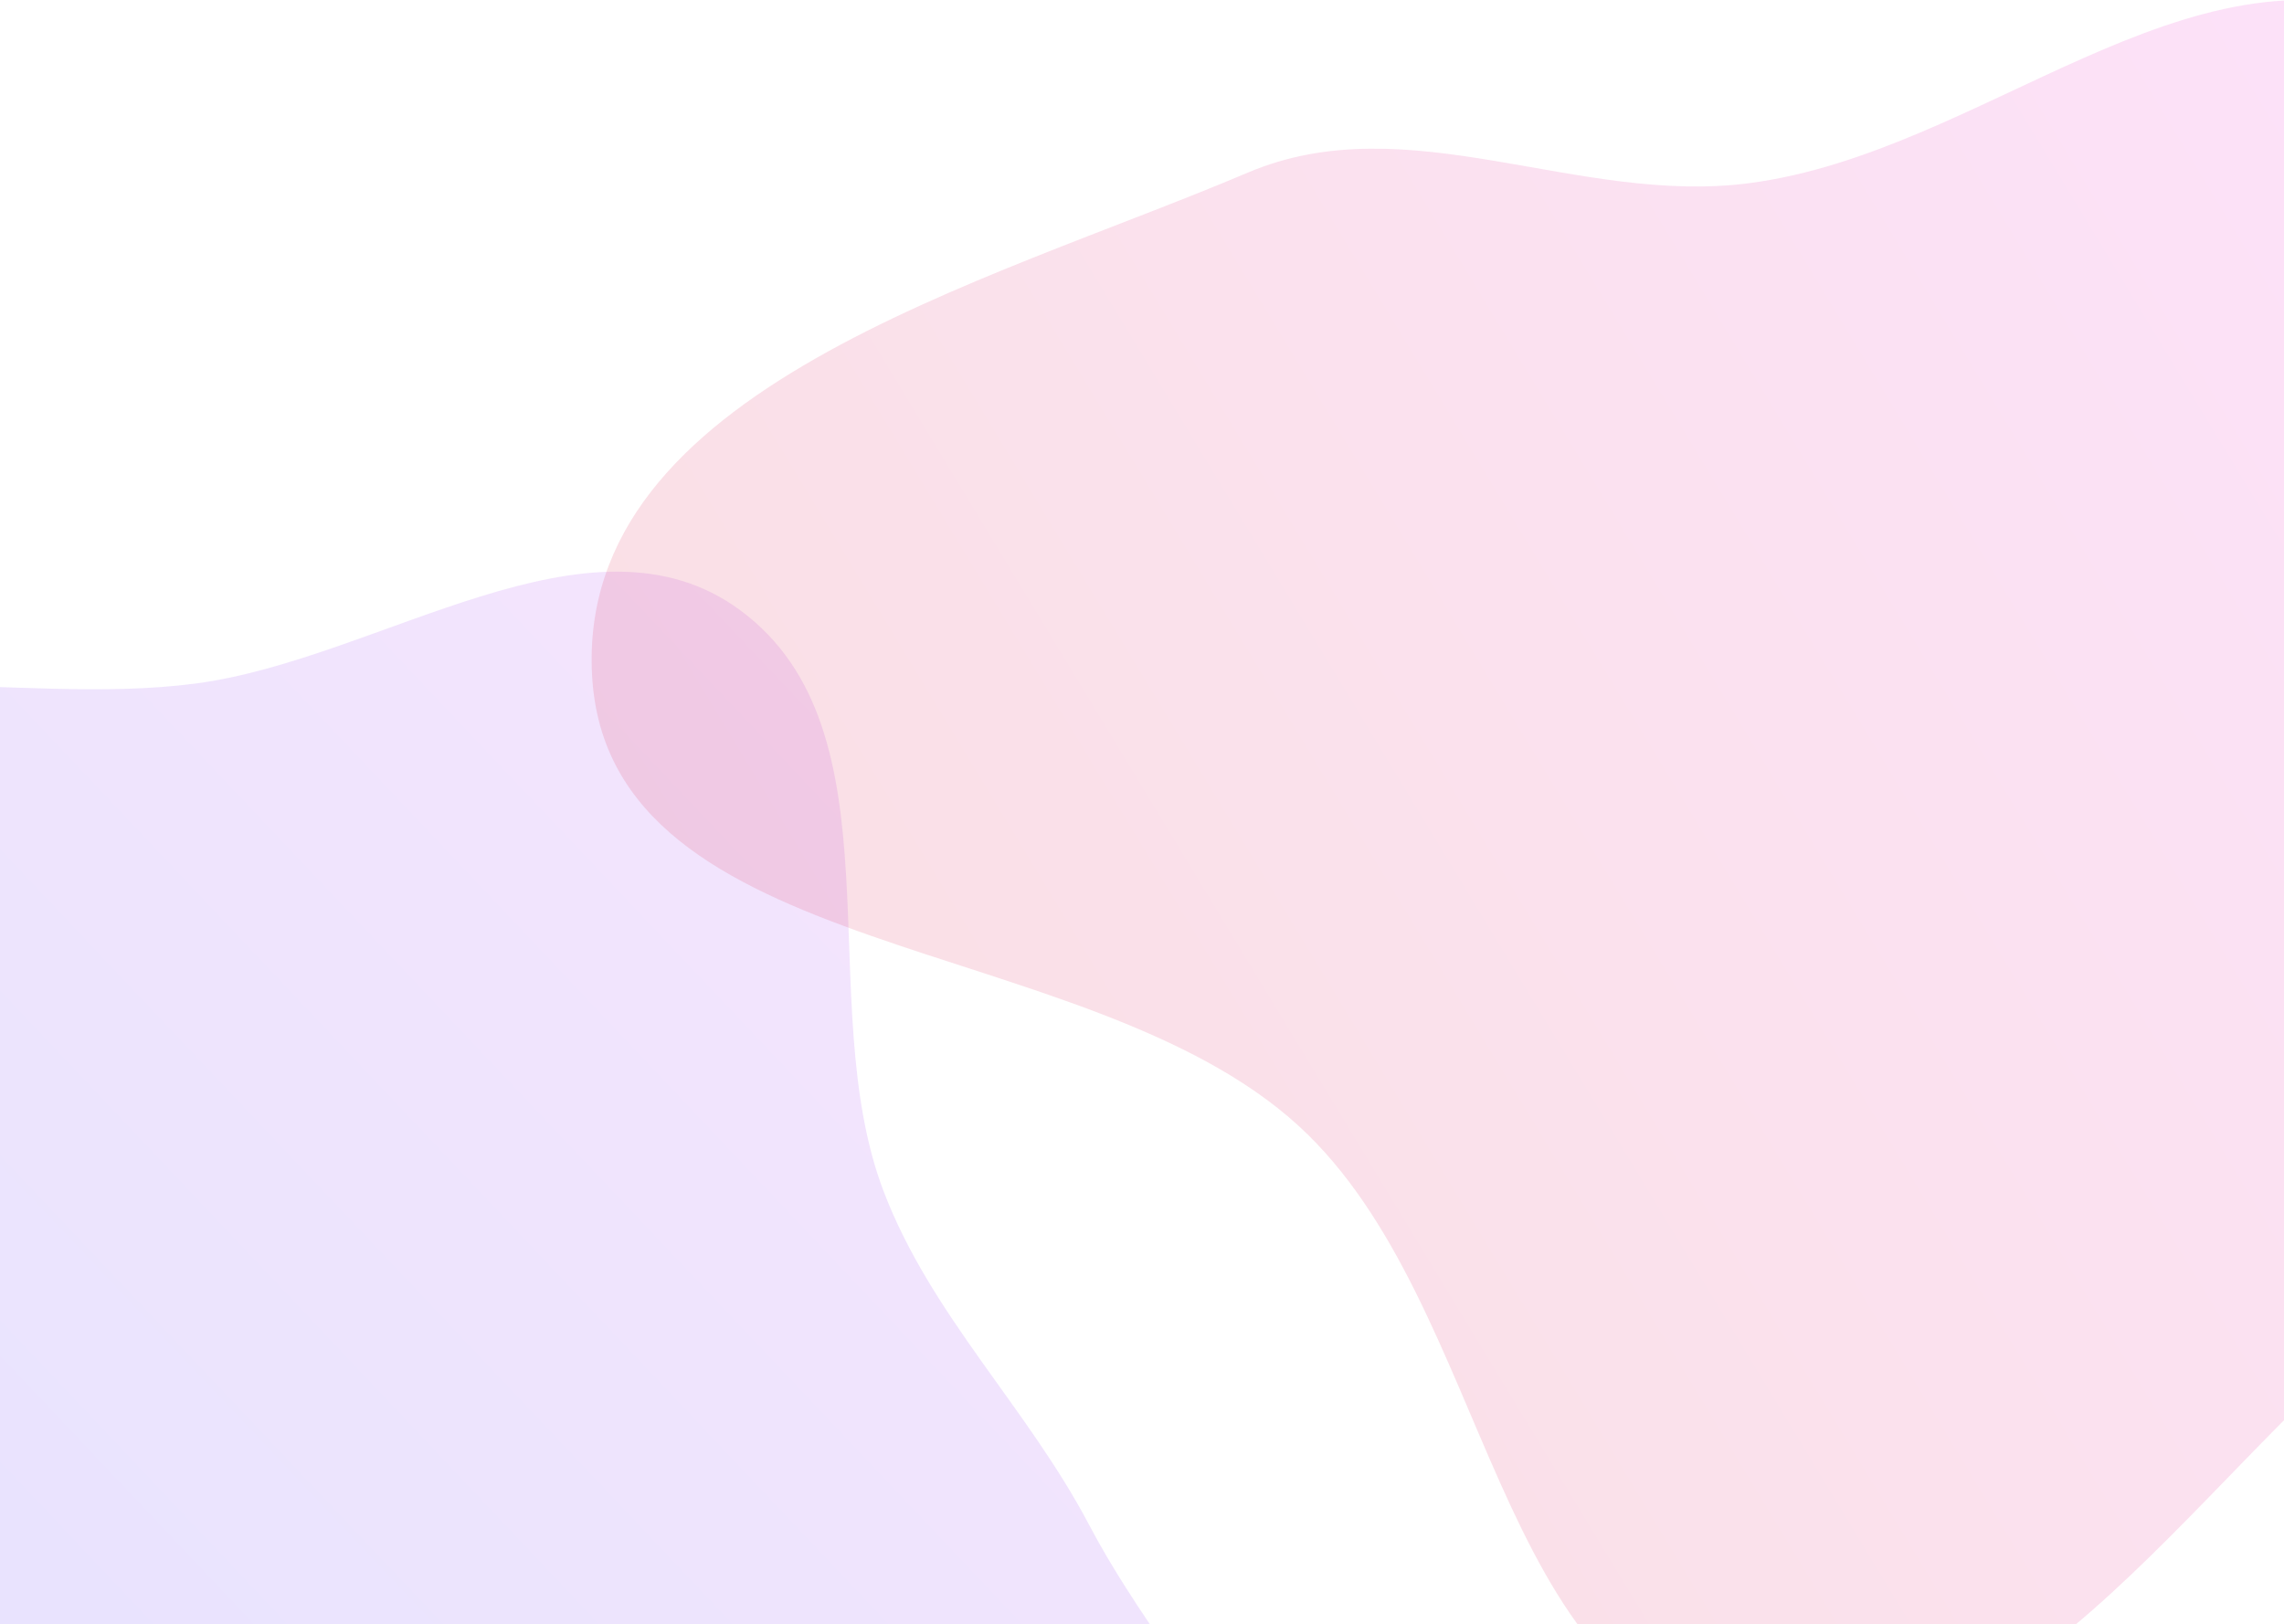
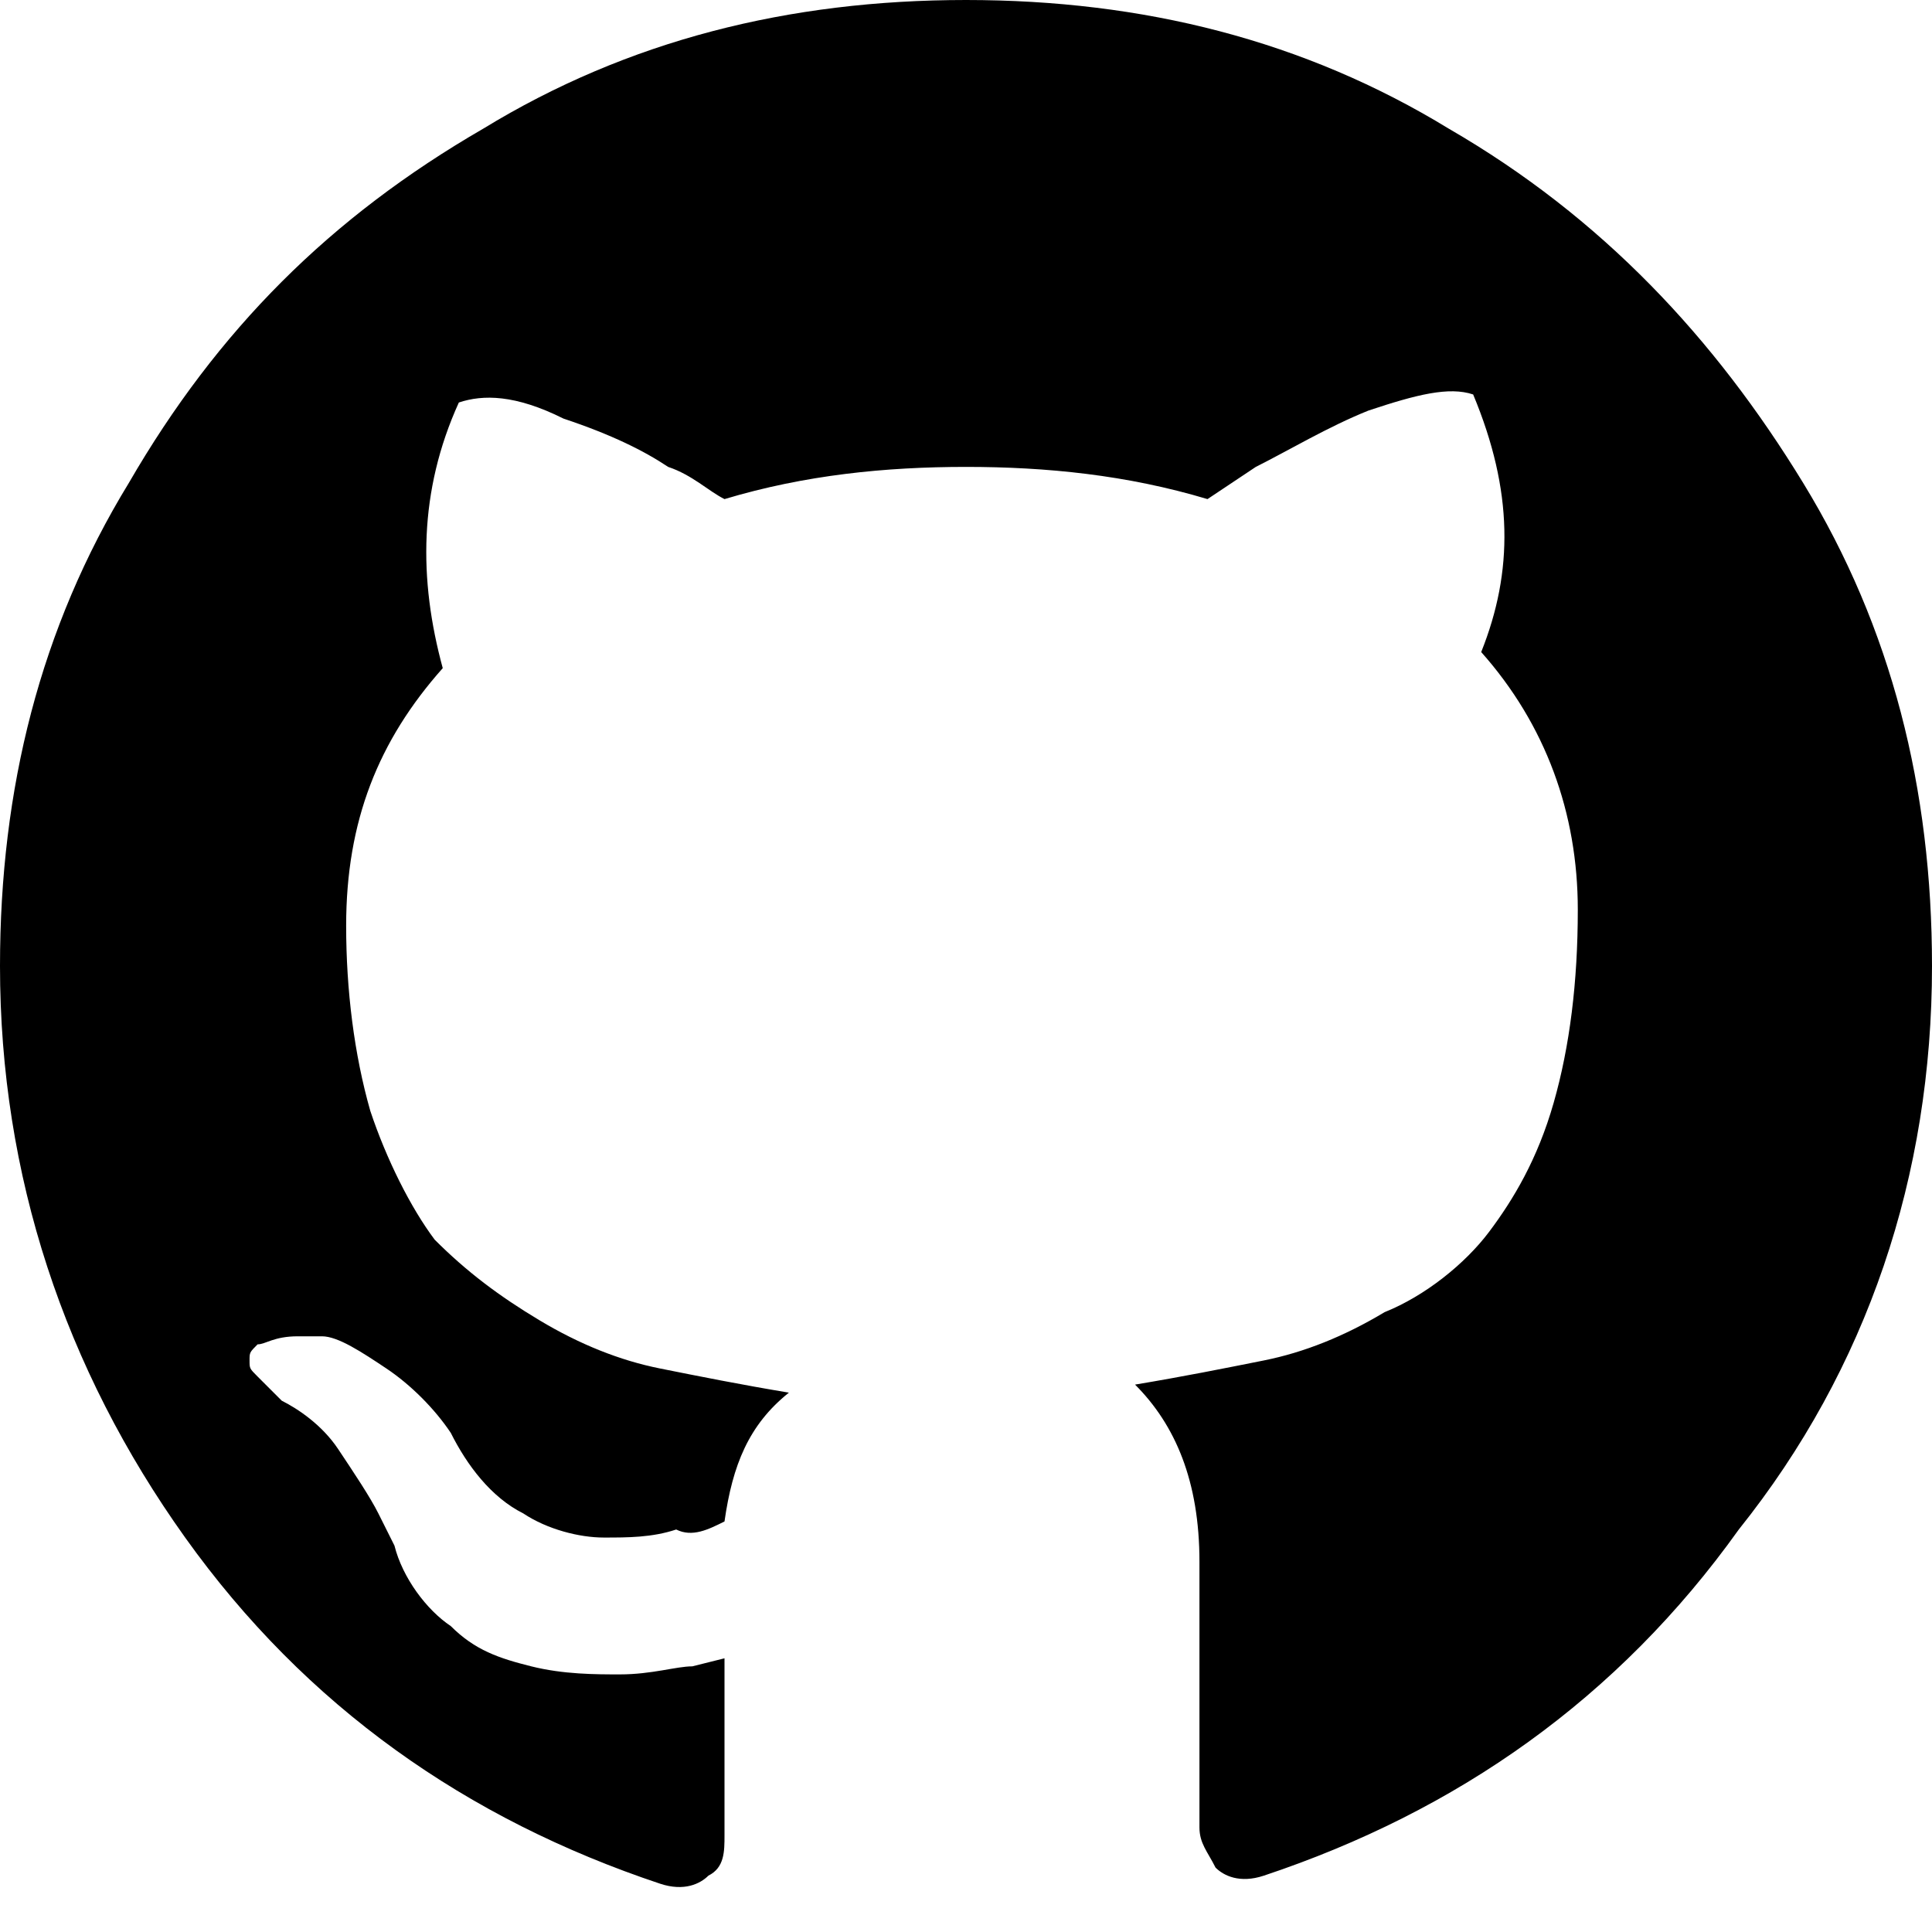
- <svg xmlns="http://www.w3.org/2000/svg" width="1440" height="1024" fill="none">
-   <path fill="url(#a)" fill-rule="evenodd" d="M-217.58 475.75c91.82-72.02 225.52-29.38 341.2-44.74C240 415.56 372.33 315.14 466.77 384.9c102.9 76.02 44.74 246.76 90.31 366.31 29.83 78.24 90.48 136.14 129.48 210.23 57.92 109.99 169.67 208.23 155.9 331.77-13.52 121.26-103.42 264.33-224.23 281.37-141.96 20.03-232.72-220.96-374.06-196.99-151.7 25.73-172.68 330.24-325.85 315.72-128.6-12.2-110.9-230.73-128.15-358.76-12.16-90.14 65.87-176.25 44.1-264.57-26.42-107.2-167.12-163.46-176.72-273.45-10.15-116.29 33.01-248.75 124.87-320.79Z" clip-rule="evenodd" style="opacity:.154" />
-   <path fill="url(#b)" fill-rule="evenodd" d="M1103.43 115.43c146.42-19.45 275.33-155.84 413.5-103.59 188.09 71.13 409 212.64 407.06 413.88-1.94 201.25-259.28 278.6-414.96 405.96-130 106.35-240.24 294.39-405.6 265.3-163.7-28.8-161.93-274.12-284.34-386.66-134.95-124.06-436-101.46-445.82-284.6-9.68-180.38 247.41-246.3 413.54-316.9 101.01-42.93 207.83 21.06 316.62 6.61Z" clip-rule="evenodd" style="opacity:.154" />
-   <defs>
-     <linearGradient id="b" x1="373" x2="1995.44" y1="1100" y2="118.03" gradientUnits="userSpaceOnUse">
-       <stop stop-color="#D83333" />
-       <stop offset="1" stop-color="#F041FF" />
-     </linearGradient>
-     <linearGradient id="a" x1="107.37" x2="1130.66" y1="1993.35" y2="1026.31" gradientUnits="userSpaceOnUse">
-       <stop stop-color="#3245FF" />
-       <stop offset="1" stop-color="#BC52EE" />
-     </linearGradient>
-   </defs>
+ <svg xmlns="http://www.w3.org/2000/svg" fill="#000000" height="800px" width="800px" version="1.1" viewBox="0 0 24 24" xml:space="preserve">
+   <g id="social-github">
+     <path d="M22.4,6c-1.1-1.8-2.5-3.3-4.4-4.4C16.2,0.5,14.2,0,12,0C9.8,0,7.8,0.5,6,1.6C4.1,2.7,2.7,4.1,1.6,6C0.5,7.8,0,9.8,0,12   c0,2.6,0.8,5,2.3,7.1c1.5,2.1,3.5,3.5,5.9,4.3c0.3,0.1,0.5,0,0.6-0.1C9,23.2,9,23,9,22.8c0,0,0-0.3,0-0.8c0-0.5,0-1,0-1.4l-0.4,0.1   c-0.2,0-0.5,0.1-0.9,0.1c-0.3,0-0.7,0-1.1-0.1c-0.4-0.1-0.7-0.2-1-0.5c-0.3-0.2-0.6-0.6-0.7-1l-0.2-0.4c-0.1-0.2-0.3-0.5-0.5-0.8   c-0.2-0.3-0.5-0.5-0.7-0.6l-0.1-0.1c-0.1-0.1-0.1-0.1-0.2-0.2c-0.1-0.1-0.1-0.1-0.1-0.2c0-0.1,0-0.1,0.1-0.2c0.1,0,0.2-0.1,0.5-0.1   l0.3,0c0.2,0,0.5,0.2,0.8,0.4c0.3,0.2,0.6,0.5,0.8,0.8c0.2,0.4,0.5,0.8,0.9,1c0.3,0.2,0.7,0.3,1,0.3c0.3,0,0.6,0,0.9-0.1   C8.6,19.1,8.8,19,9,18.9c0.1-0.7,0.3-1.2,0.8-1.6c-0.6-0.1-1.1-0.2-1.6-0.3c-0.5-0.1-1-0.3-1.5-0.6c-0.5-0.3-0.9-0.6-1.3-1   c-0.3-0.4-0.6-1-0.8-1.6c-0.2-0.7-0.3-1.5-0.3-2.3c0-1.3,0.4-2.3,1.2-3.2C5.2,7.2,5.2,6.1,5.7,5C6,4.9,6.4,4.9,7,5.2   c0.6,0.2,1,0.4,1.3,0.6C8.6,5.9,8.8,6.1,9,6.2c1-0.3,2-0.4,3-0.4s2,0.1,3,0.4l0.6-0.4C16,5.6,16.5,5.3,17,5.1   c0.6-0.2,1-0.3,1.3-0.2c0.5,1.2,0.5,2.2,0.1,3.2c0.8,0.9,1.2,2,1.2,3.2c0,0.9-0.1,1.7-0.3,2.4c-0.2,0.7-0.5,1.2-0.8,1.6   c-0.3,0.4-0.8,0.8-1.3,1c-0.5,0.3-1,0.5-1.5,0.6c-0.5,0.1-1,0.2-1.6,0.3c0.5,0.5,0.8,1.2,0.8,2.2v3.3c0,0.2,0.1,0.3,0.2,0.5   c0.1,0.1,0.3,0.2,0.6,0.1c2.4-0.8,4.4-2.2,5.9-4.3C23.2,17,24,14.6,24,12C24,9.8,23.5,7.8,22.4,6z" />
+   </g>
</svg>
